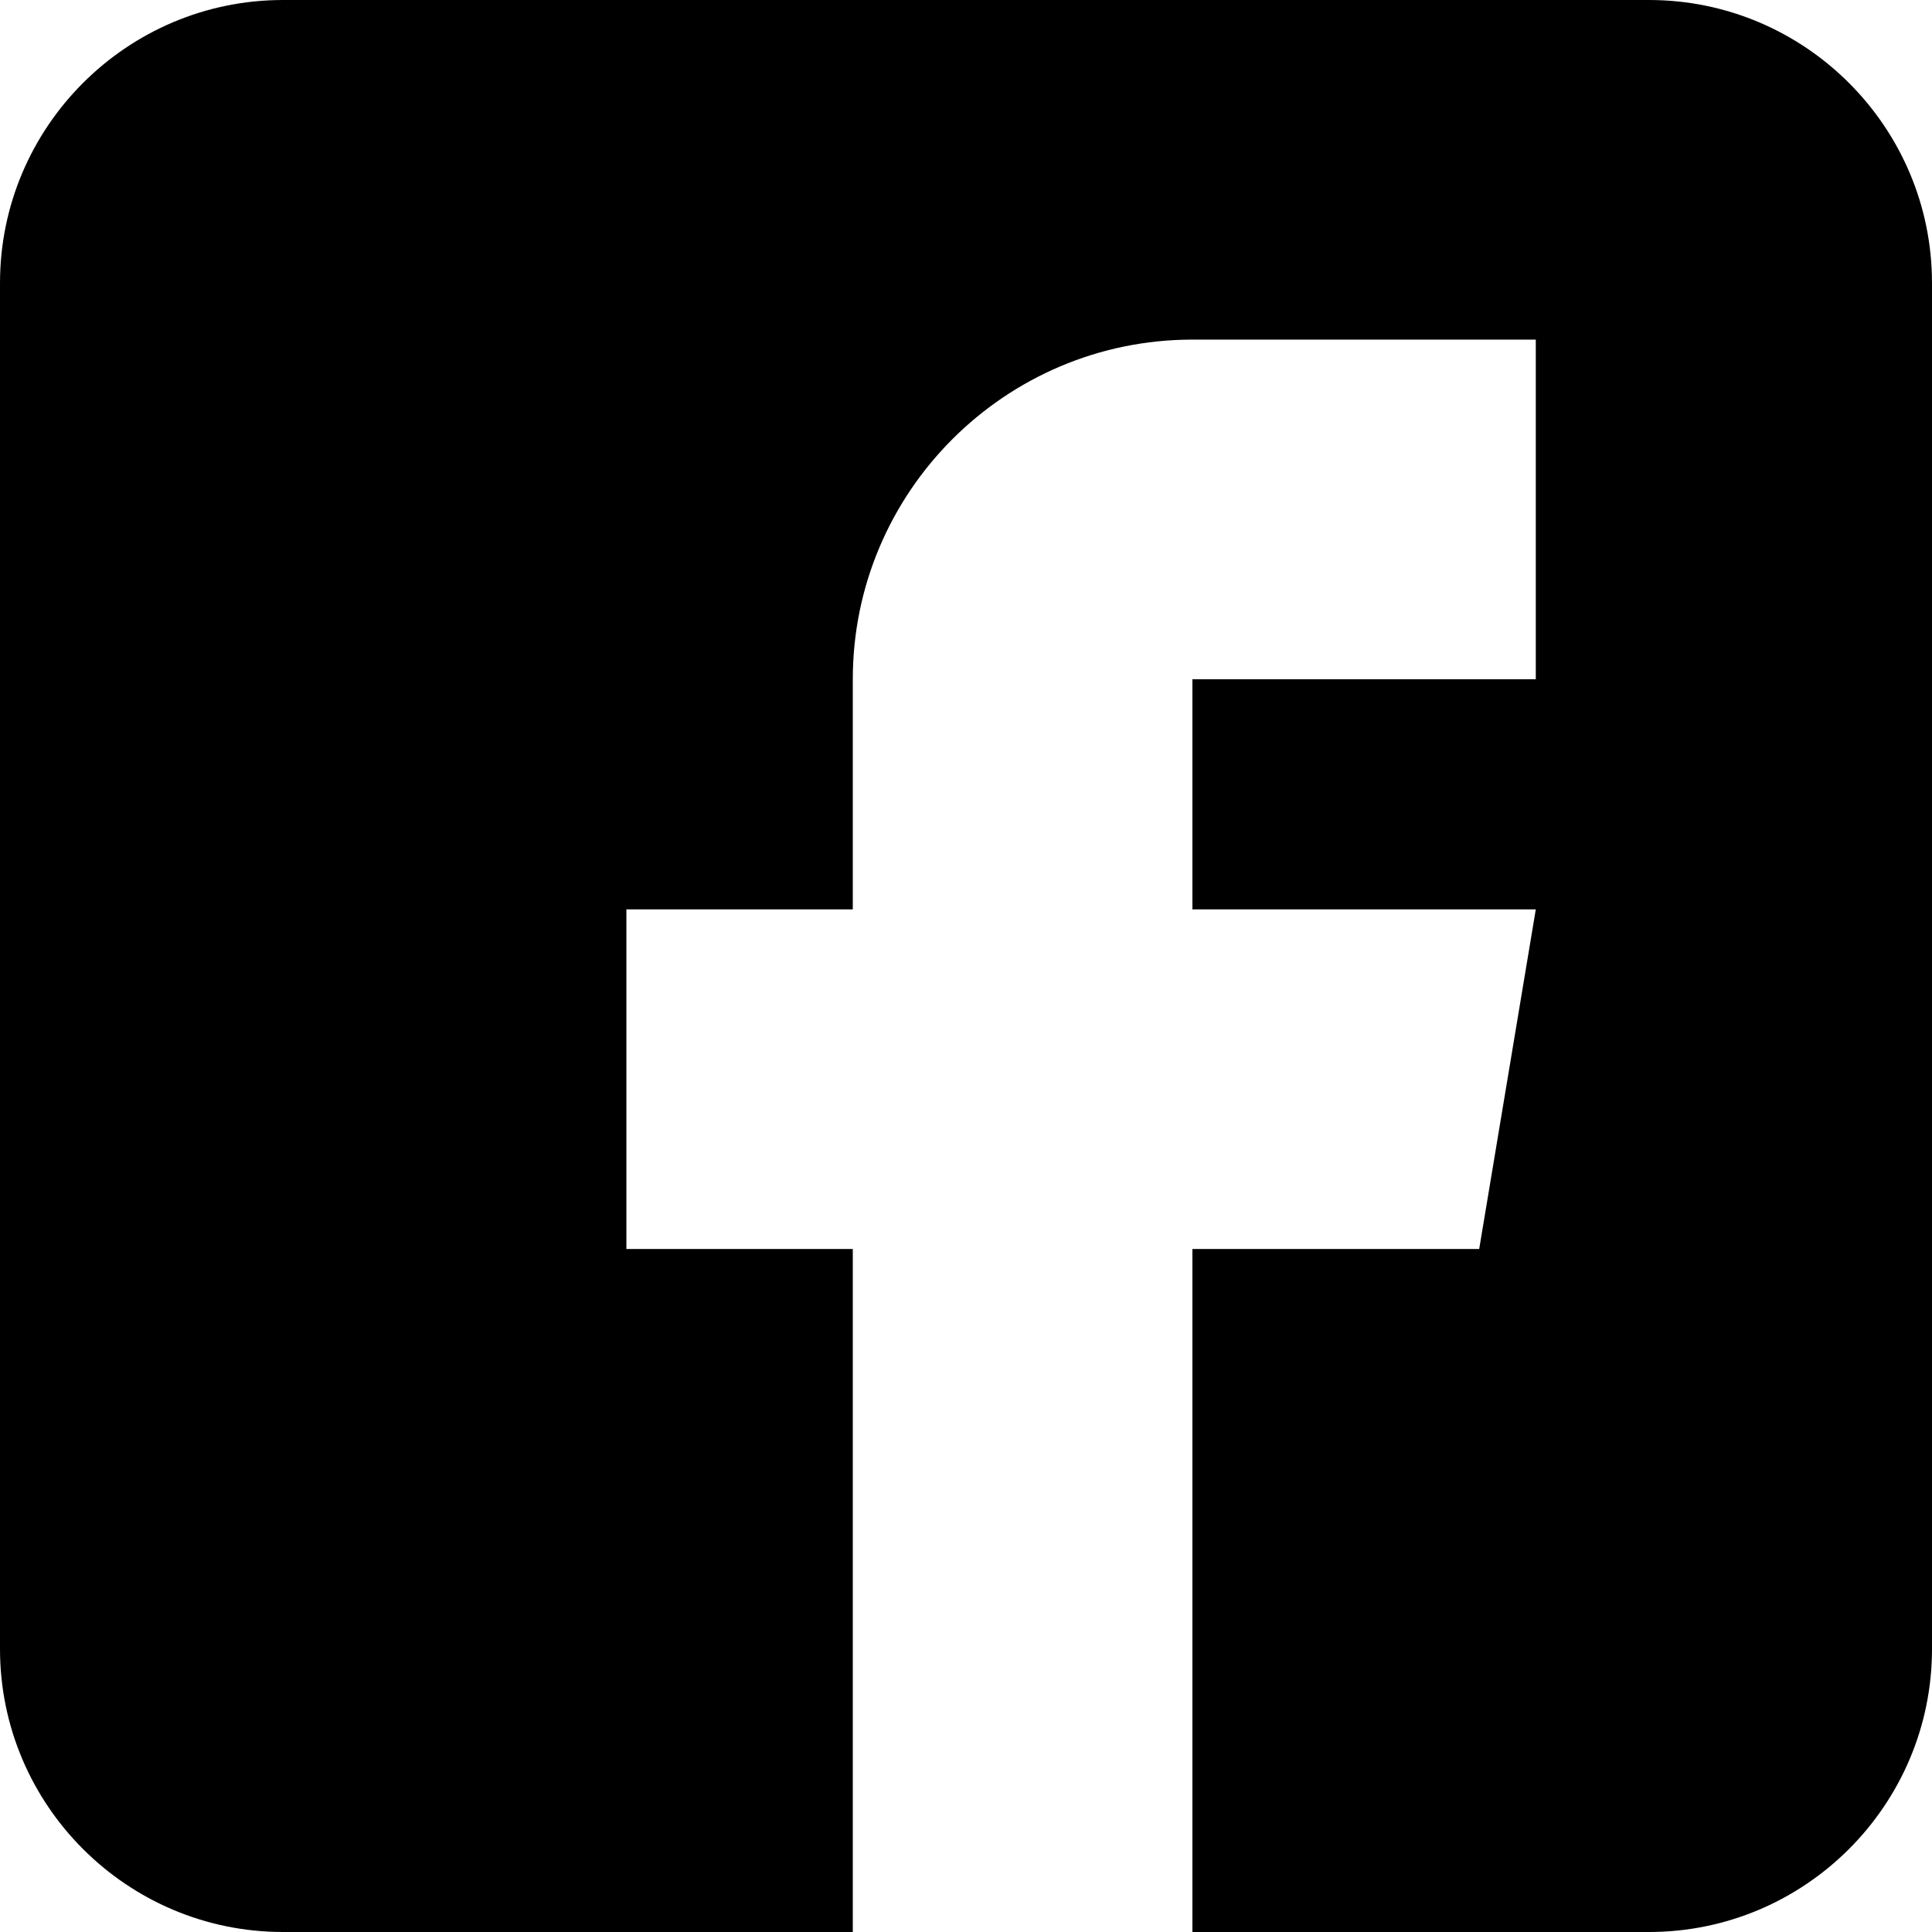
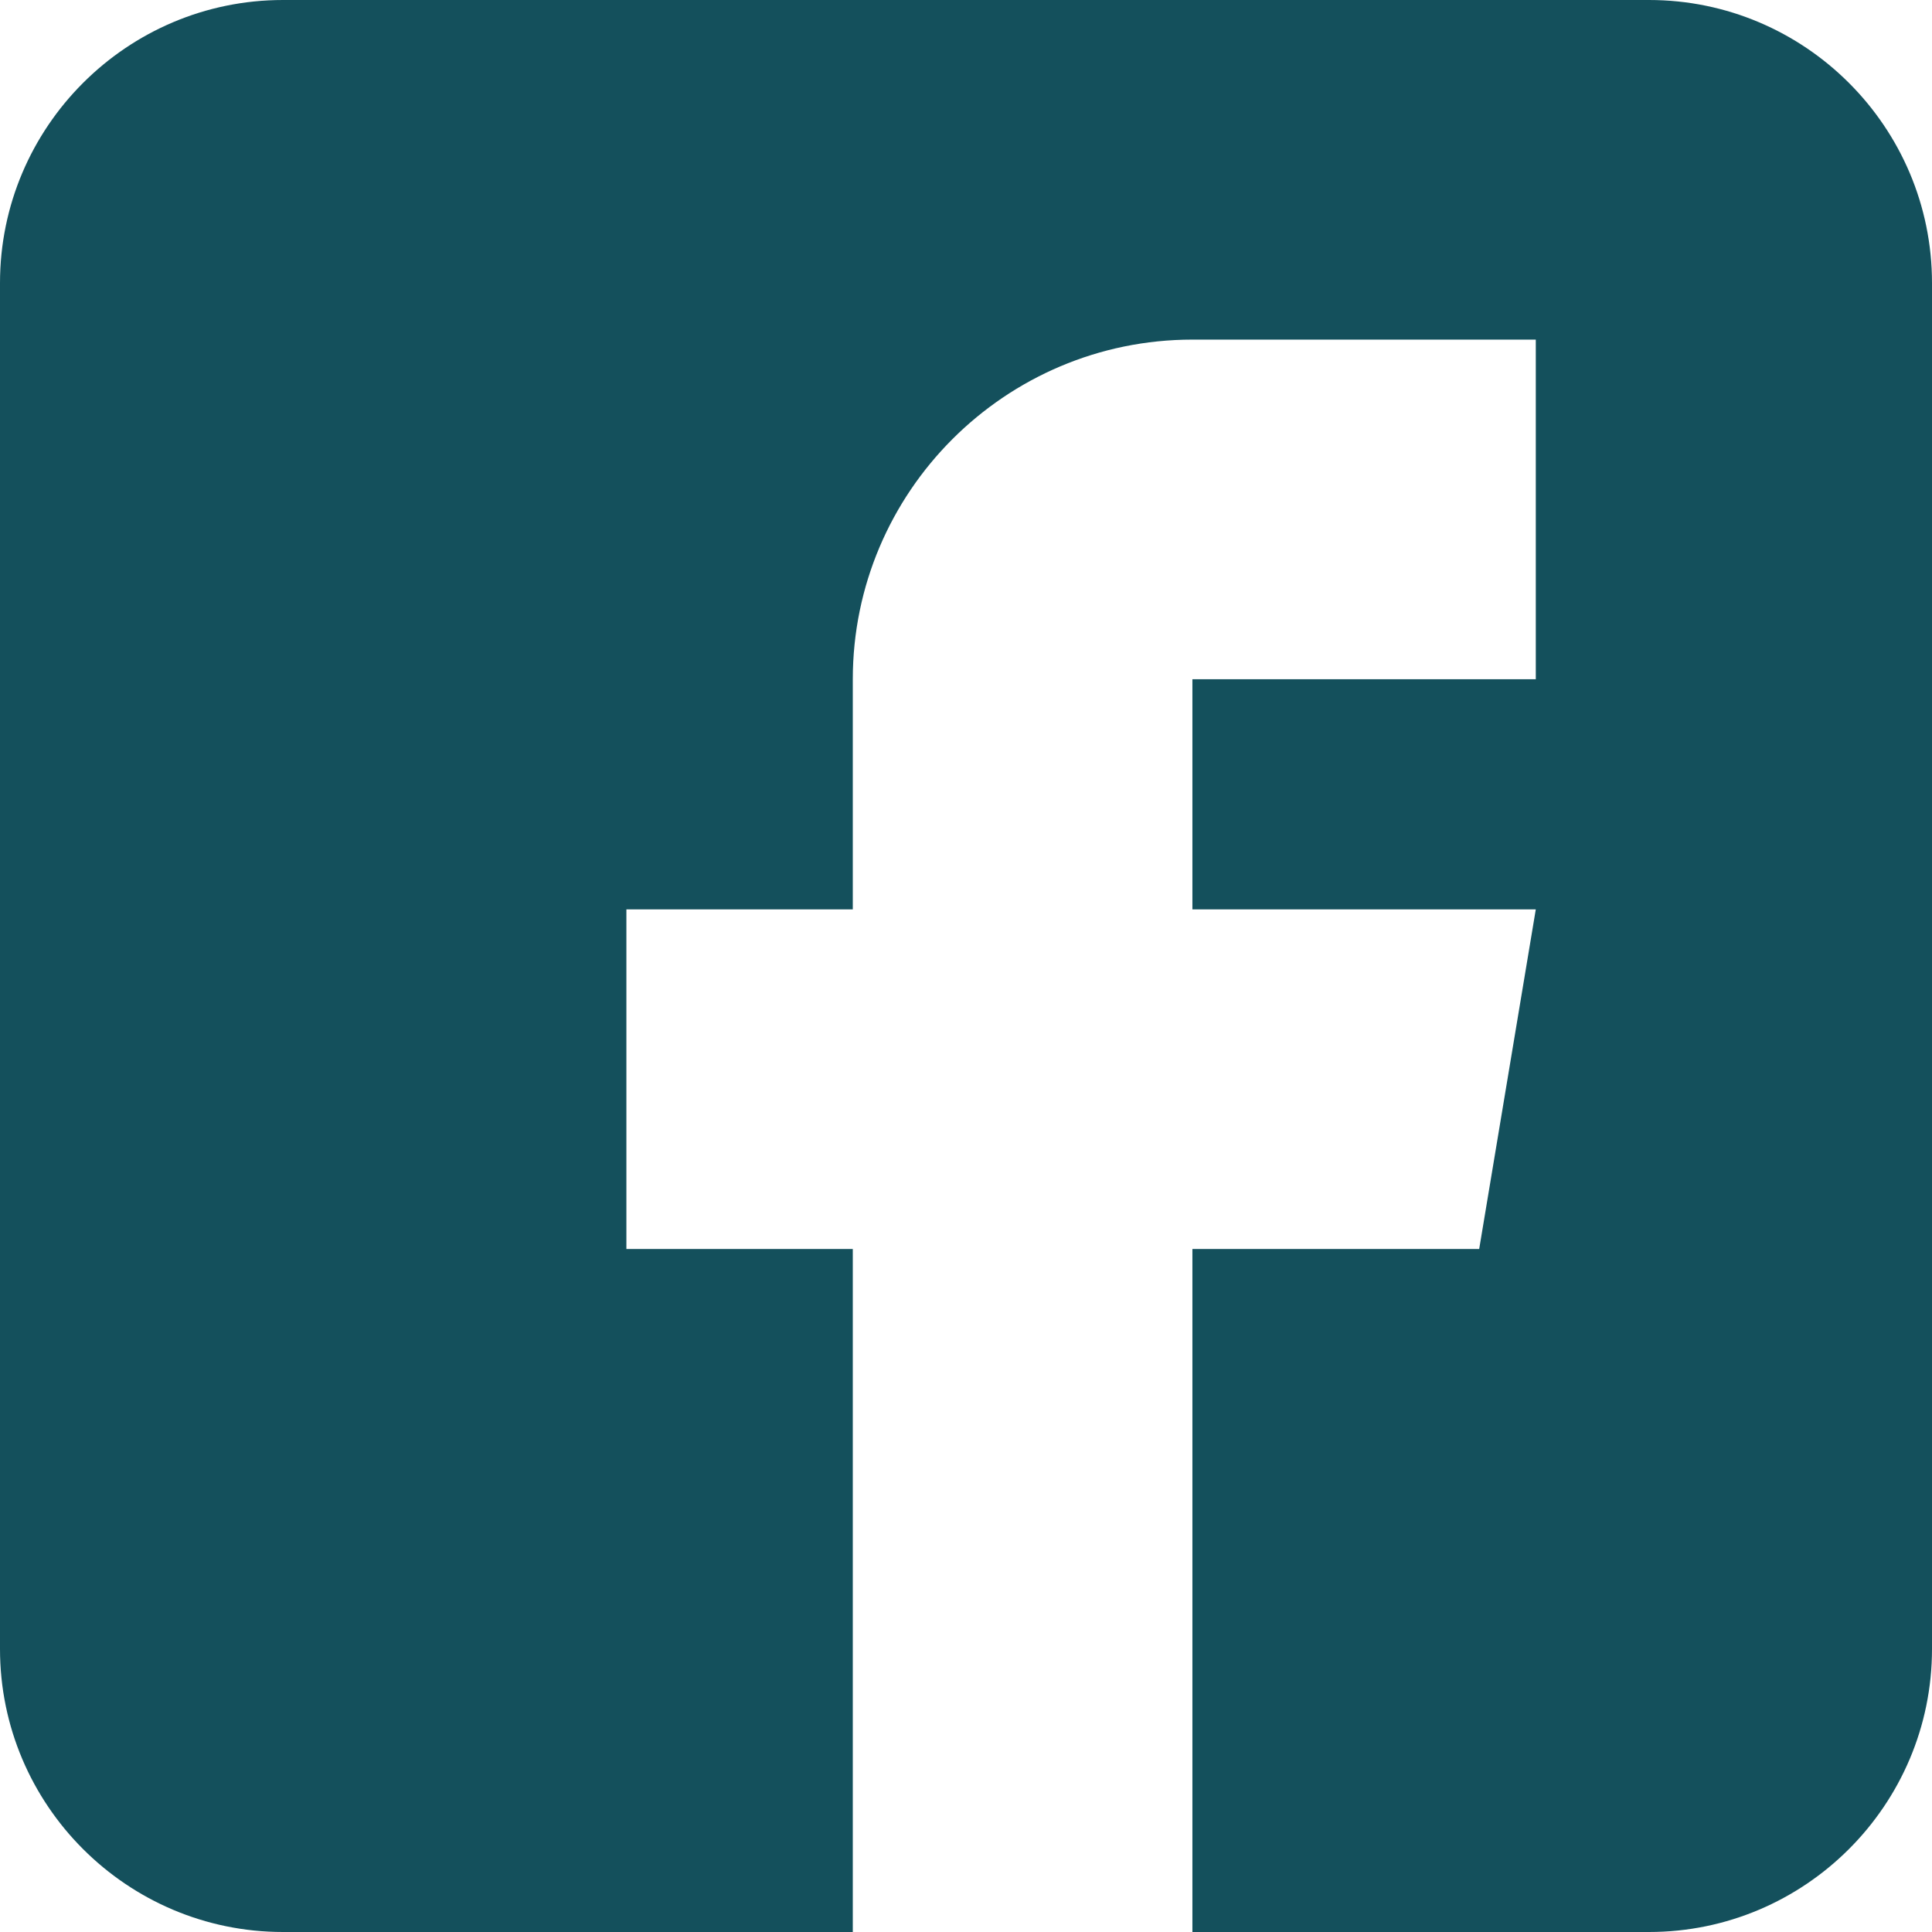
<svg xmlns="http://www.w3.org/2000/svg" version="1.1" width="512" height="512" x="0" y="0" viewBox="0 0 512 512" style="enable-background:new 0 0 512 512" xml:space="preserve" class="">
  <g>
-     <path d="M437 0H75C33.648 0 0 33.648 0 75v362c0 41.352 33.648 75 75 75h151V331h-60v-90h60v-61c0-49.629 40.371-90 90-90h91v90h-91v61h91l-15 90h-76v181h121c41.352 0 75-33.648 75-75V75c0-41.352-33.648-75-75-75zm0 0" fill="#000000" opacity="1" data-original="#000000" class="" />
+     <path d="M437 0H75C33.648 0 0 33.648 0 75v362c0 41.352 33.648 75 75 75h151V331h-60v-90h60v-61c0-49.629 40.371-90 90-90h91v90h-91v61h91l-15 90h-76v181h121c41.352 0 75-33.648 75-75V75c0-41.352-33.648-75-75-75zm0 0" fill="#14505c" opacity="1" data-original="#14505c" class="" />
  </g>
</svg>
